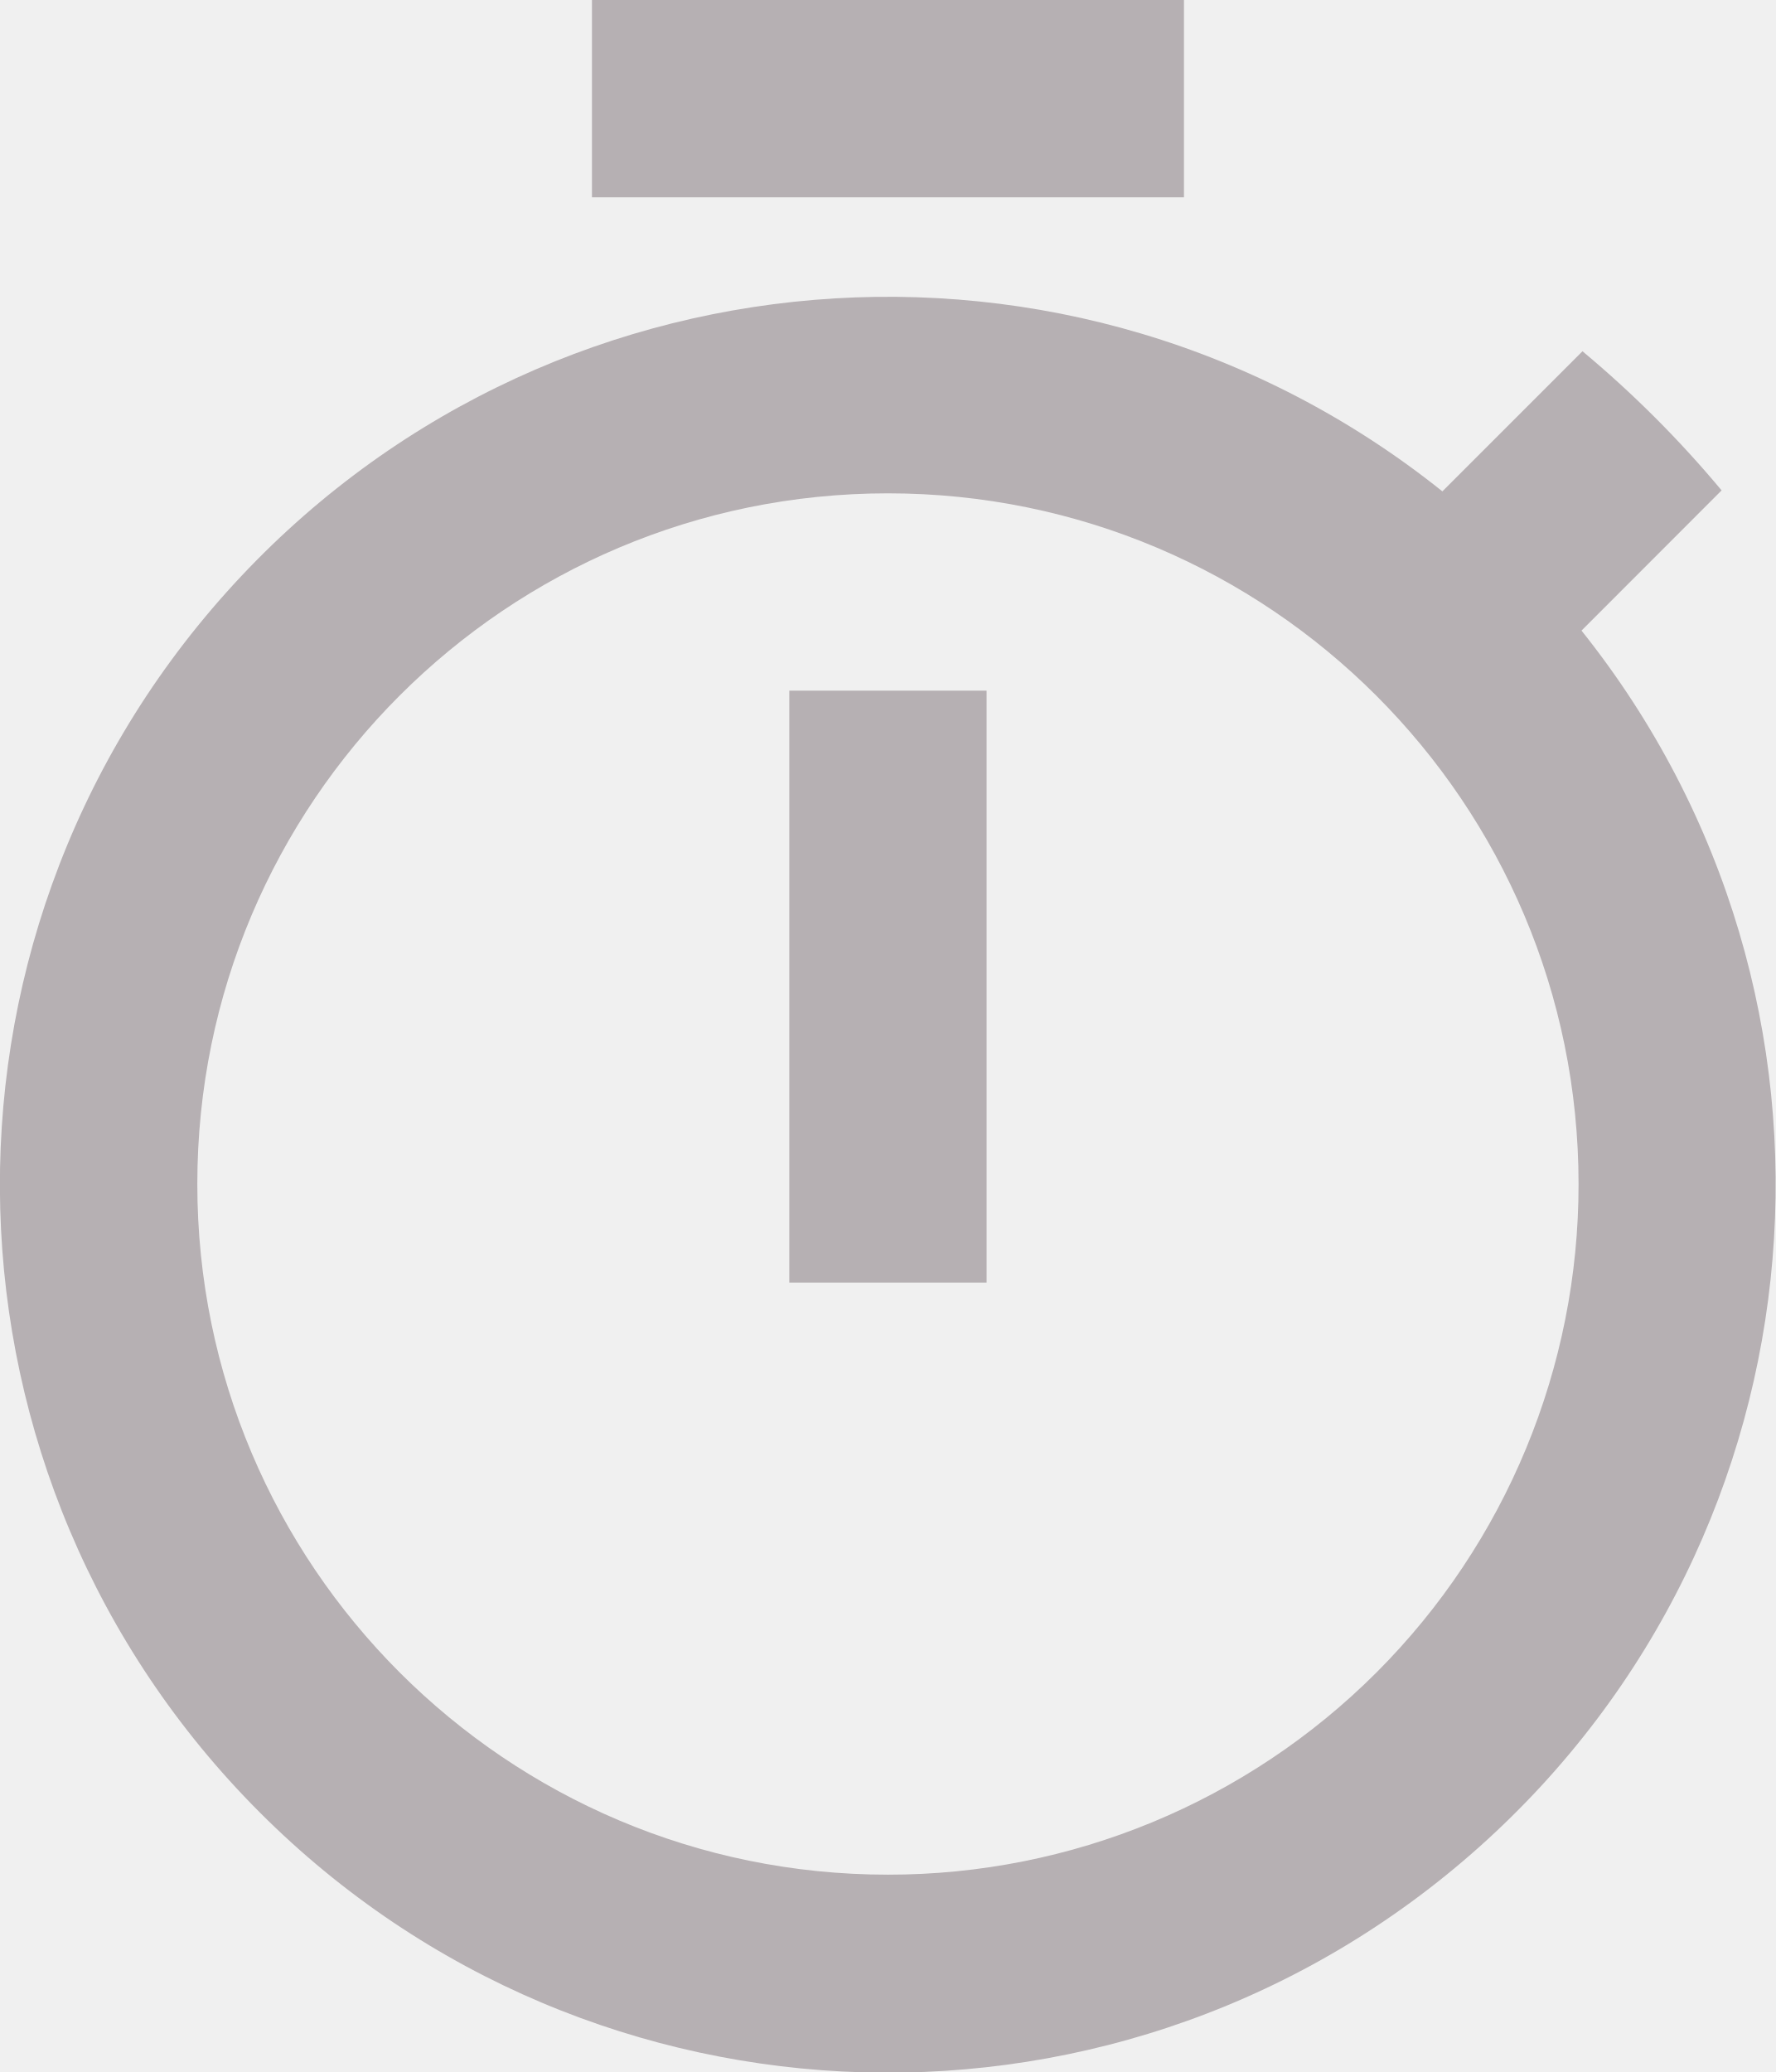
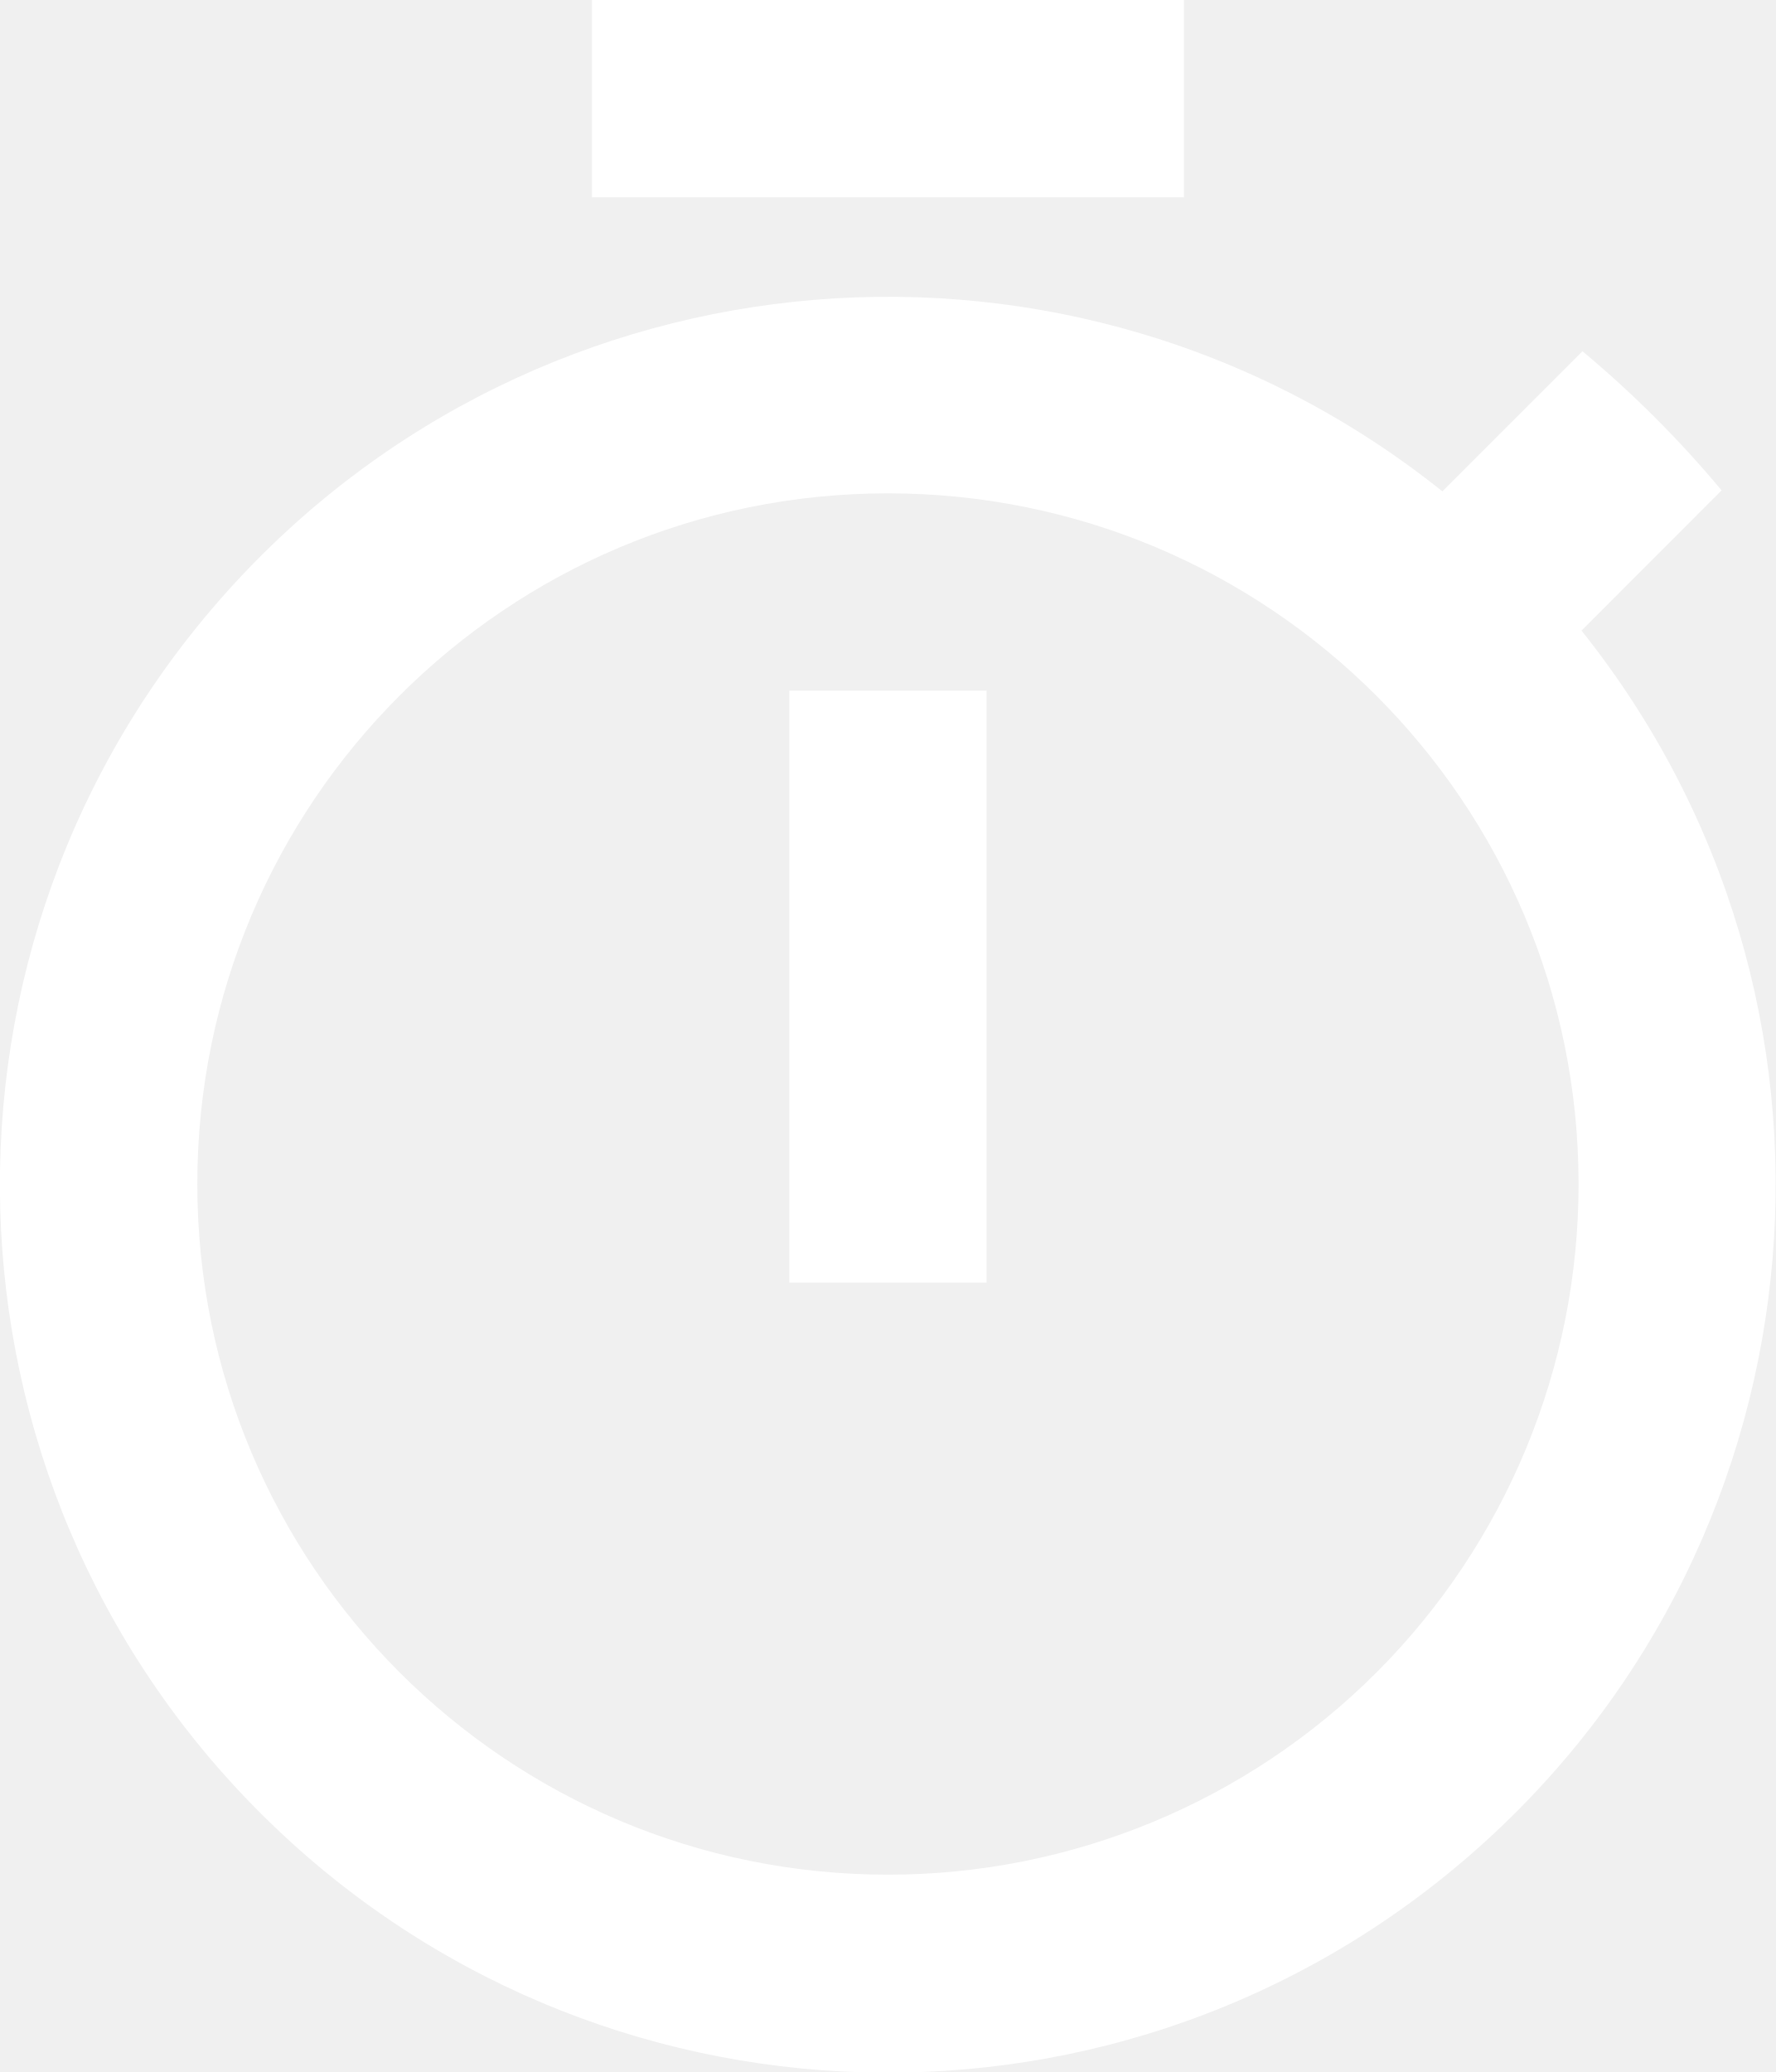
<svg xmlns="http://www.w3.org/2000/svg" width="52.948" height="61.773" viewBox="0 0 52.948 61.773">
-   <path id="grey-timer" d="M39.8,1.5H22.149V7.383H39.8ZM28.033,39.74h5.883V22.091H28.033ZM51.653,20.3,55.83,16.12a32.5,32.5,0,0,0-4.148-4.148l-4.177,4.177A26.472,26.472,0,1,0,51.653,20.3ZM30.974,57.39A20.591,20.591,0,1,1,51.565,36.8,20.576,20.576,0,0,1,30.974,57.39Z" transform="translate(-4.5 -1.5)" fill="#b6b0b3" />
+   <path id="grey-timer" d="M39.8,1.5H22.149V7.383H39.8ZM28.033,39.74h5.883V22.091H28.033ZM51.653,20.3,55.83,16.12a32.5,32.5,0,0,0-4.148-4.148l-4.177,4.177A26.472,26.472,0,1,0,51.653,20.3ZM30.974,57.39A20.591,20.591,0,1,1,51.565,36.8,20.576,20.576,0,0,1,30.974,57.39Z" transform="translate(-4.5 -1.5)" fill="#fff" />
</svg>
